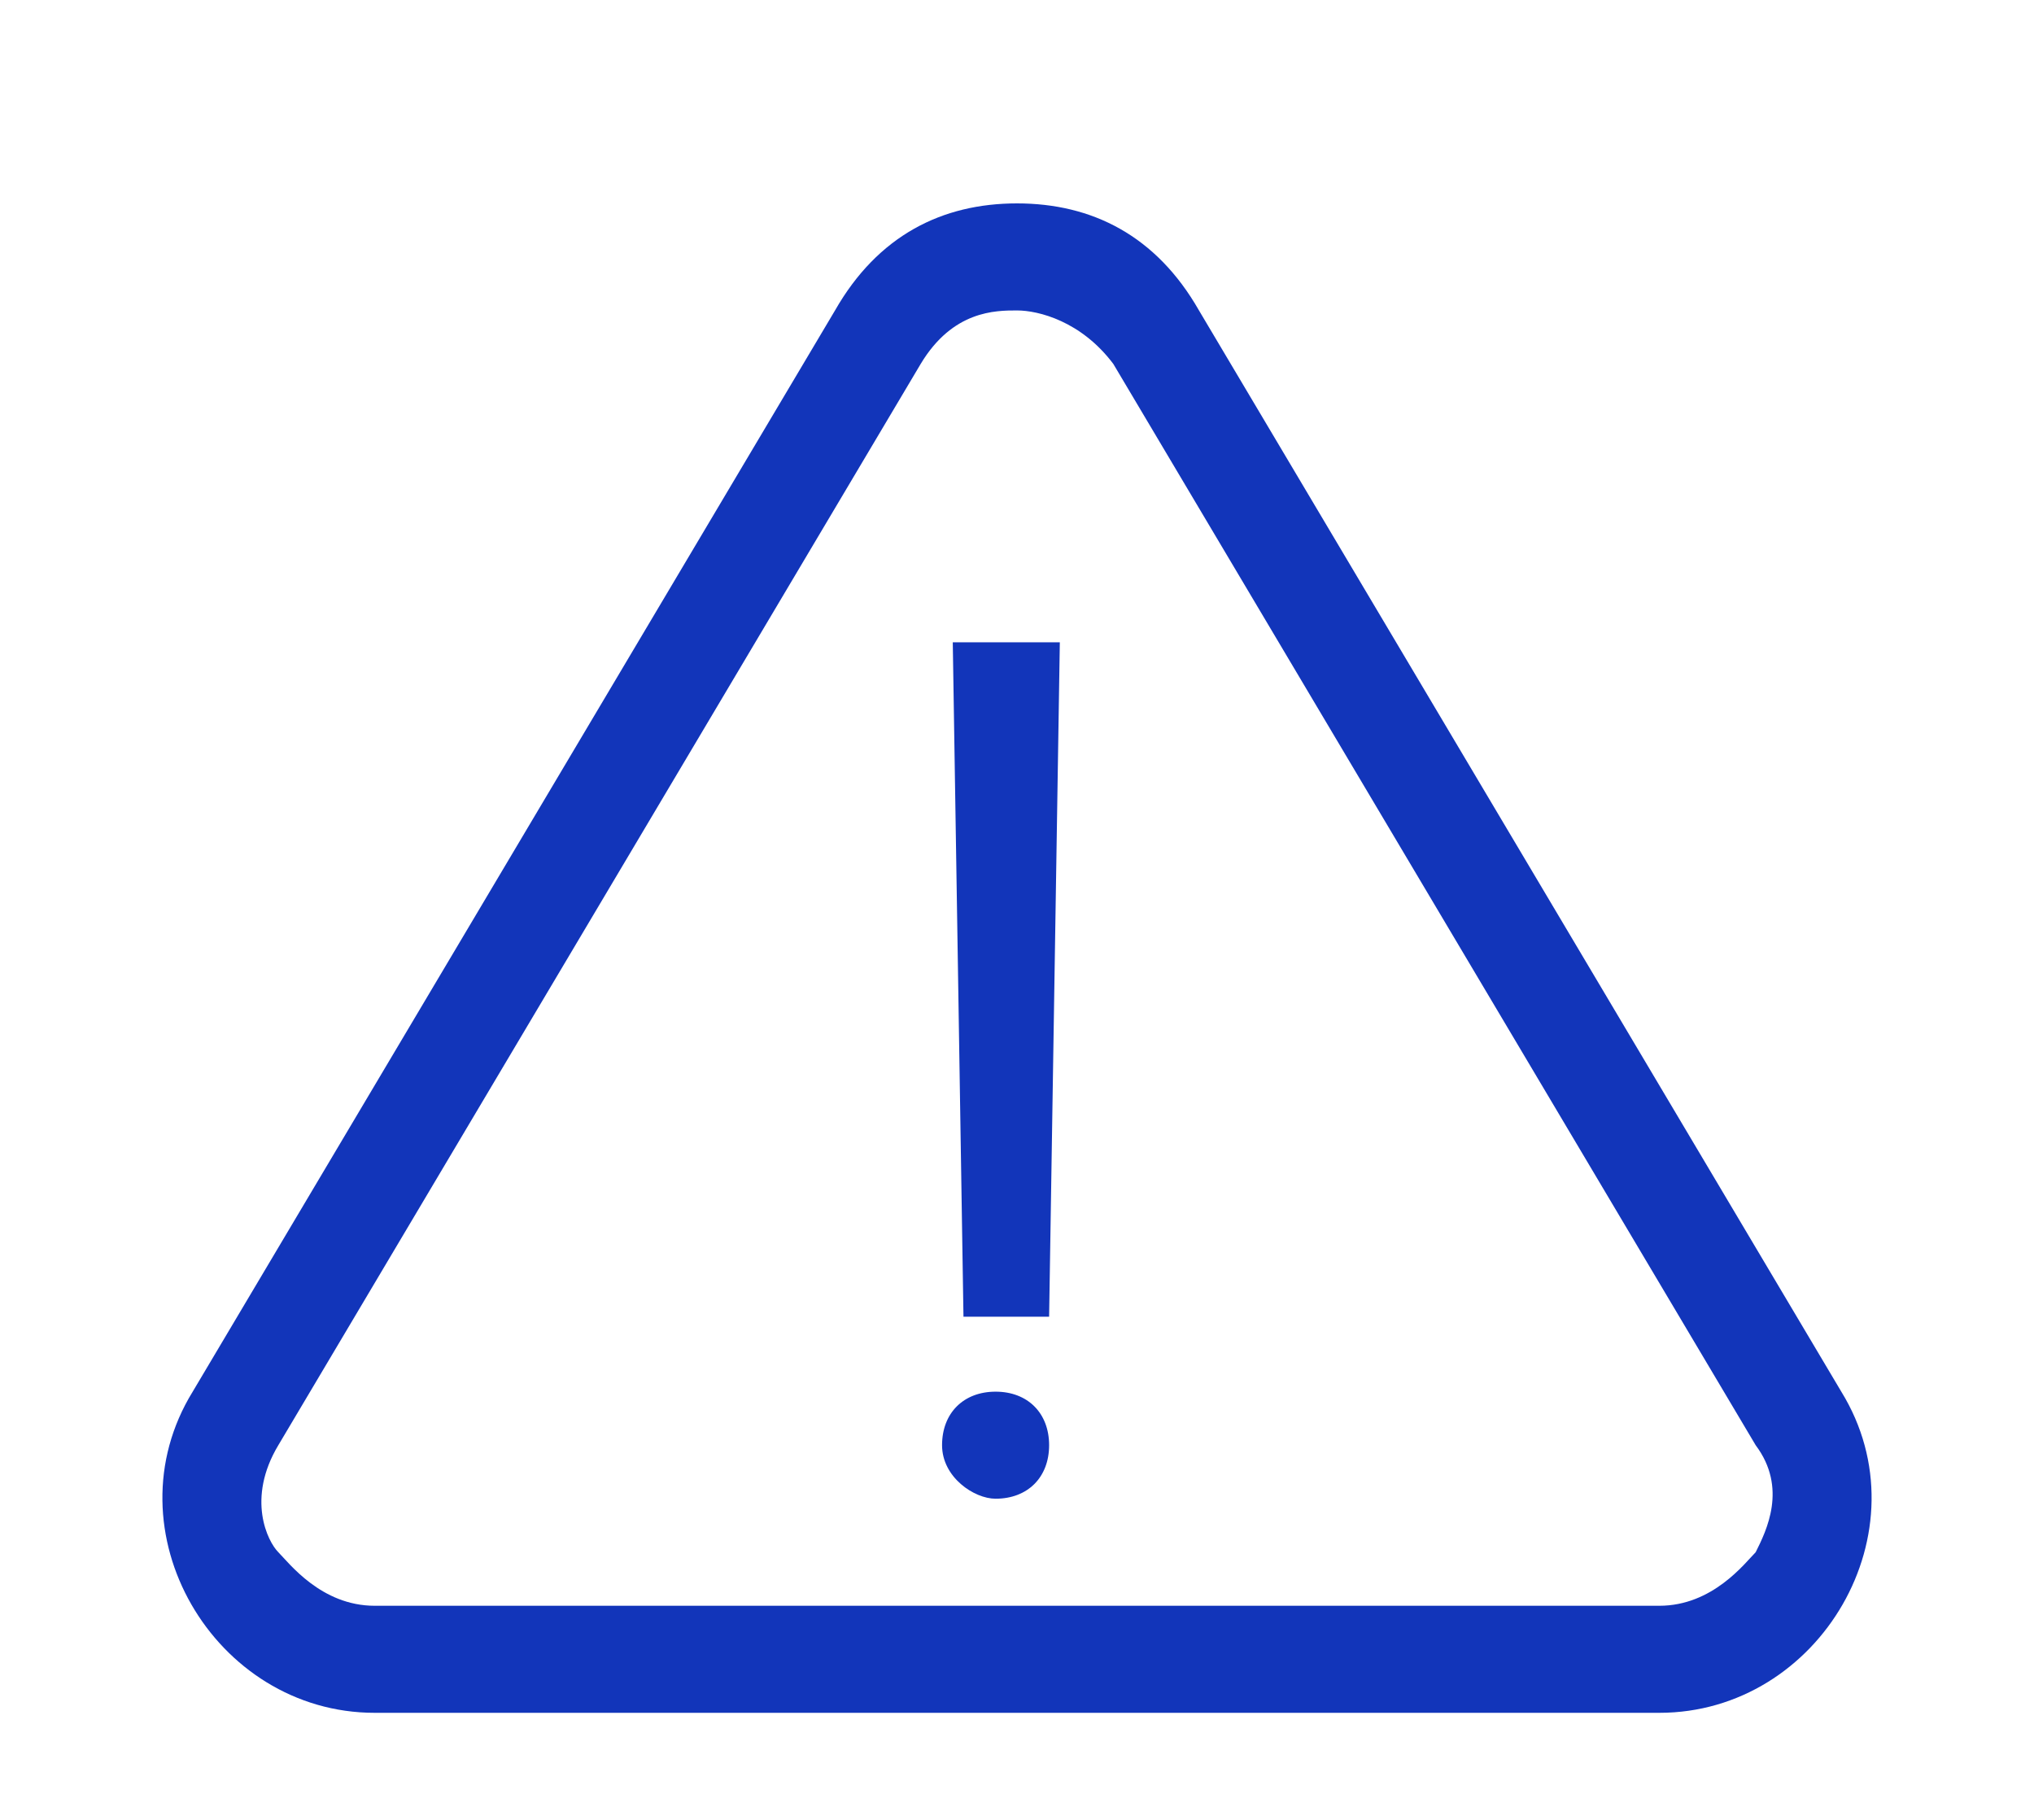
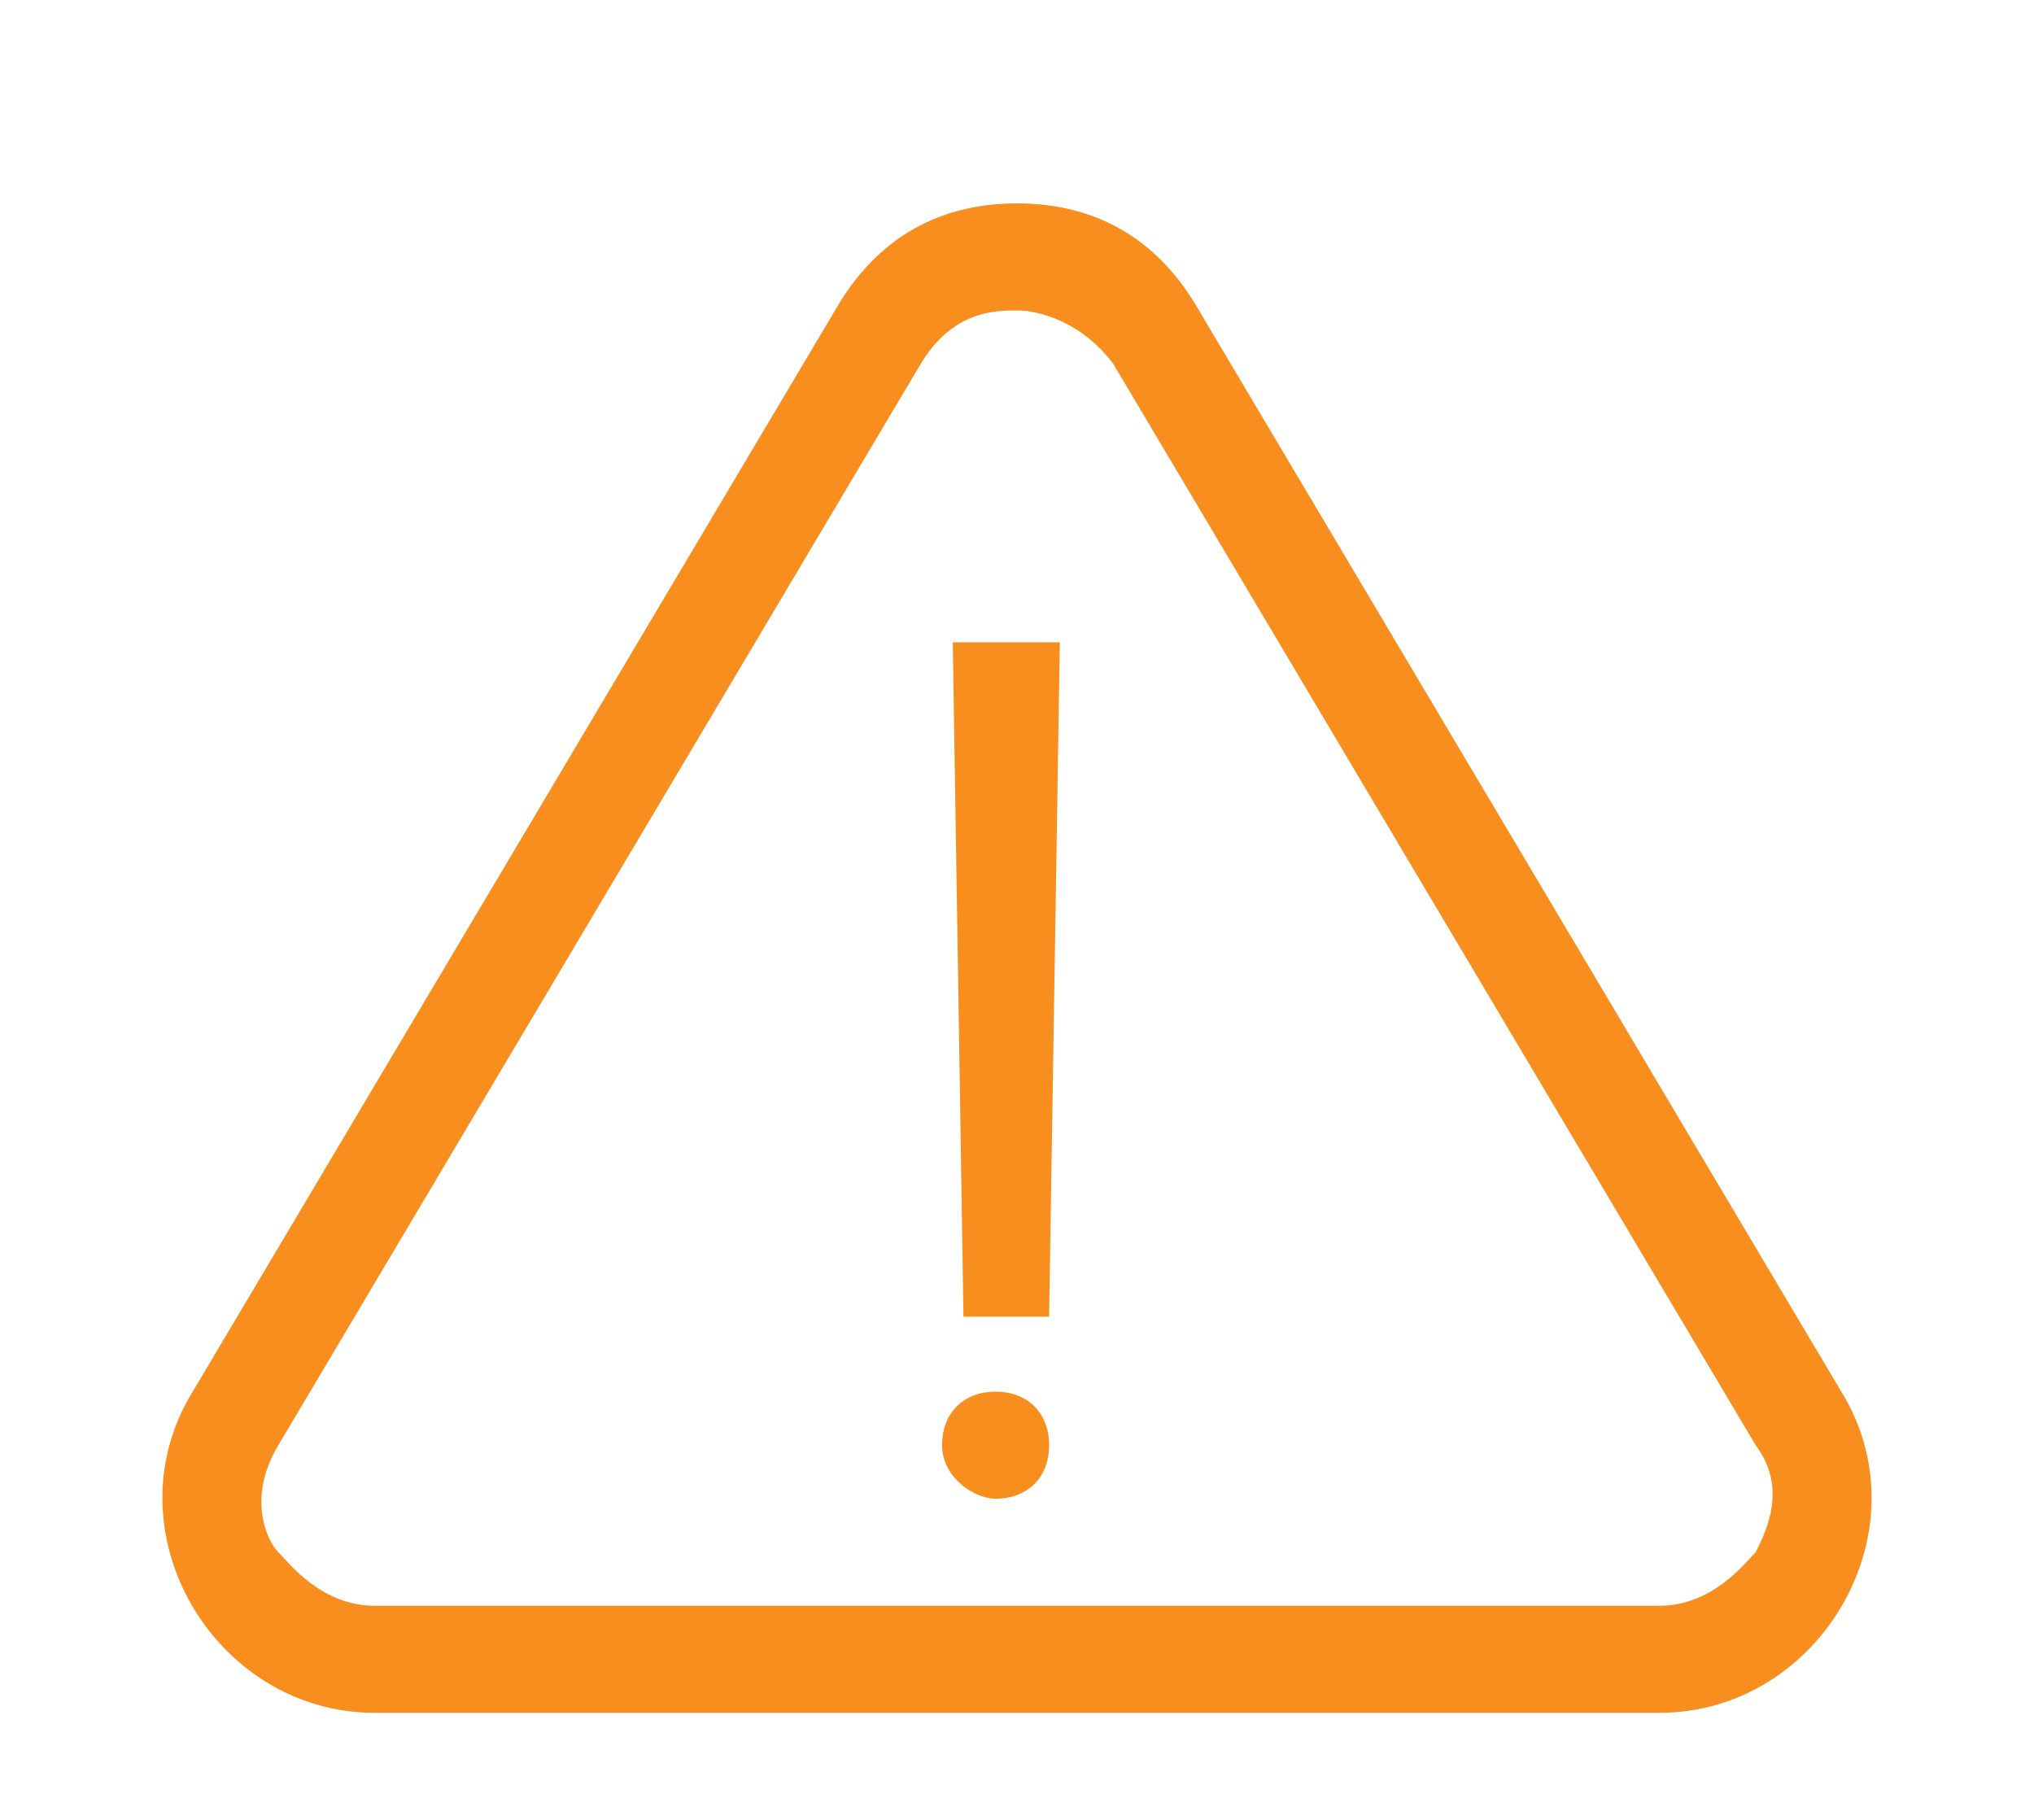
<svg xmlns="http://www.w3.org/2000/svg" version="1.1" id="Layer_1" x="0px" y="0px" viewBox="0 0 19 17" style="enable-background:new 0 0 19 17;" xml:space="preserve">
  <style type="text/css">
	.st0{fill:none;}
- 	.st1{fill:#1235ba;}
+ 	.st1{fill:#f78e1e;}
	.st2{enable-background:new    ;}
</style>
  <g id="Warning_icn" transform="translate(-568 -852)">
    <g id="Polygon_2" transform="translate(568 852)">
      <path class="st0" d="M7.8,2.9C8.3,2,9.6,1.6,10.5,2.2c0.3,0.2,0.5,0.4,0.7,0.7l6,10.1c0.6,1,0.2,2.2-0.7,2.7    c-0.3,0.2-0.7,0.3-1,0.3h-12c-1.1,0-2-0.9-2-2c0-0.4,0.1-0.7,0.3-1L7.8,2.9z" />
      <path class="st1" d="M9.5,2.9c-0.2,0-0.6,0-0.9,0.5l-6,10.1c-0.3,0.5-0.1,0.9,0,1C2.7,14.6,3,15,3.5,15h12c0.5,0,0.8-0.4,0.9-0.5    c0.1-0.2,0.3-0.6,0-1l-6-10.1C10.1,3,9.7,2.9,9.5,2.9 M9.5,1.9c0.7,0,1.3,0.3,1.7,1l6,10.1c0.8,1.3-0.2,3-1.7,3h-12    C2,16,1,14.3,1.8,13l6-10.1C8.2,2.2,8.8,1.9,9.5,1.9z" />
    </g>
    <g class="st2">
      <path class="st1" d="M576.8,865.5c0-0.3,0.2-0.5,0.5-0.5c0.3,0,0.5,0.2,0.5,0.5c0,0.3-0.2,0.5-0.5,0.5    C577.1,866,576.8,865.8,576.8,865.5z" />
      <polygon class="st1" points="577,864.3 576.9,858 577.9,858 577.8,864.3   " />
    </g>
  </g>
</svg>
